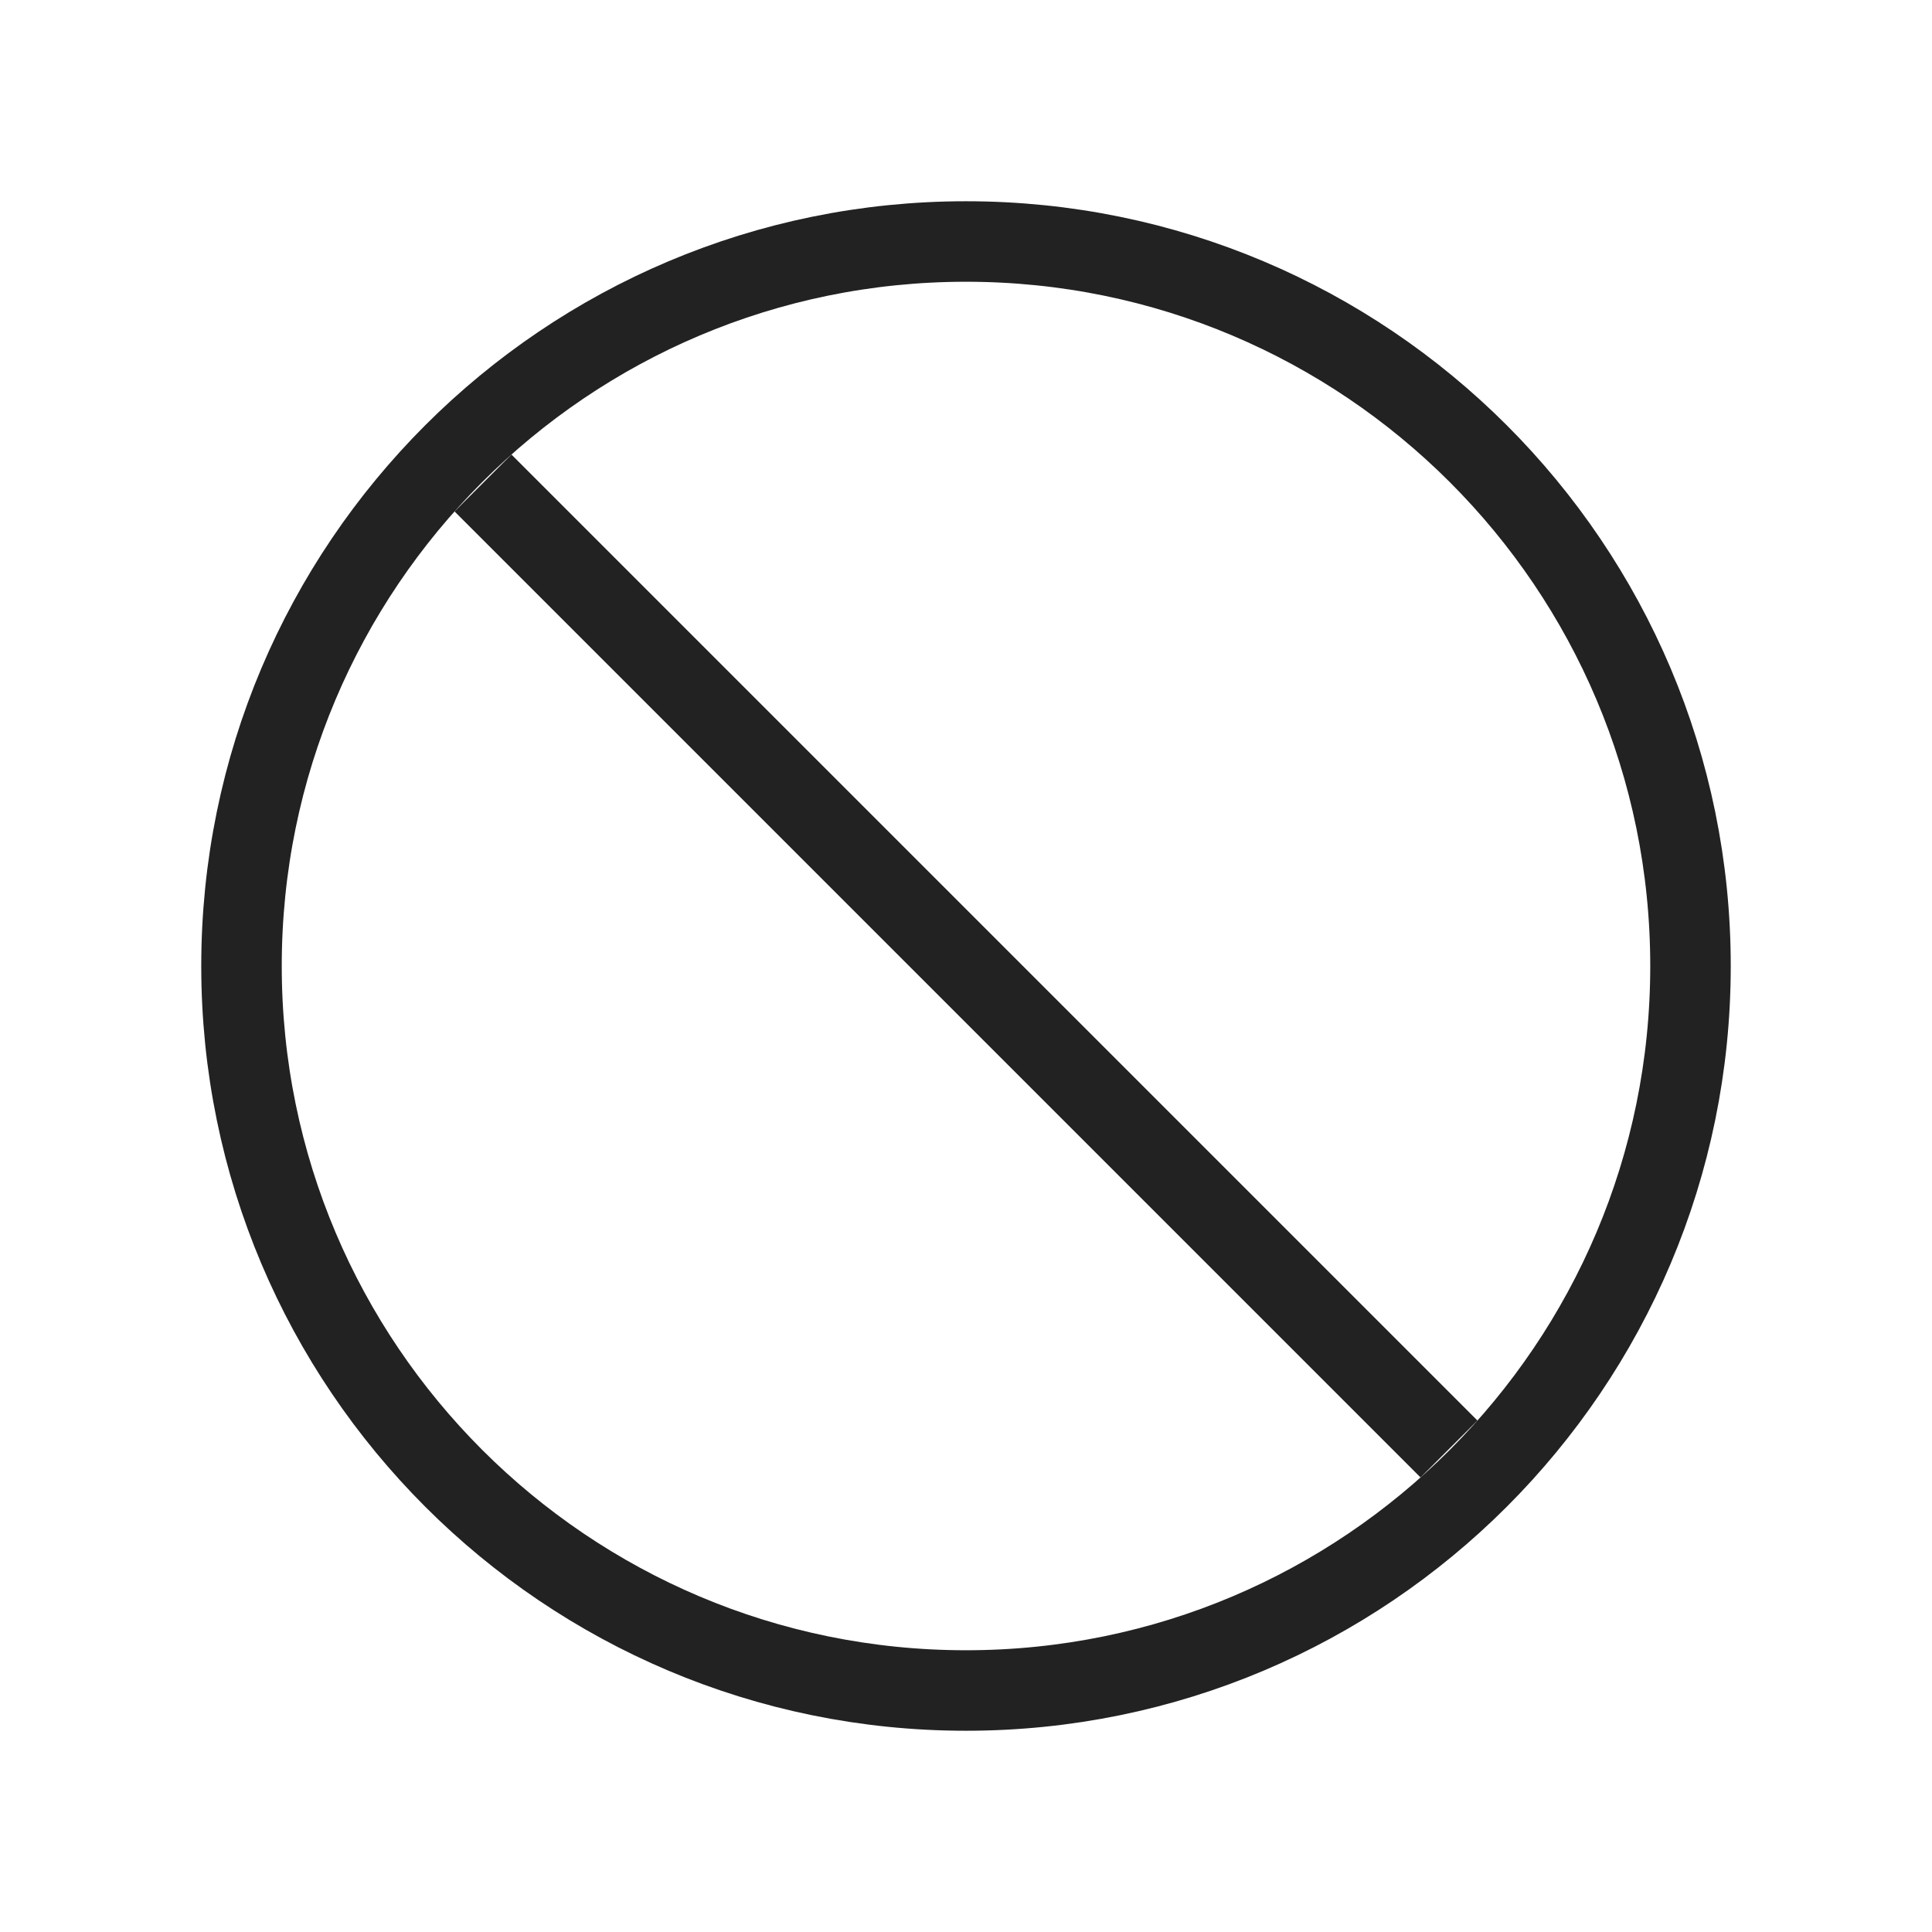
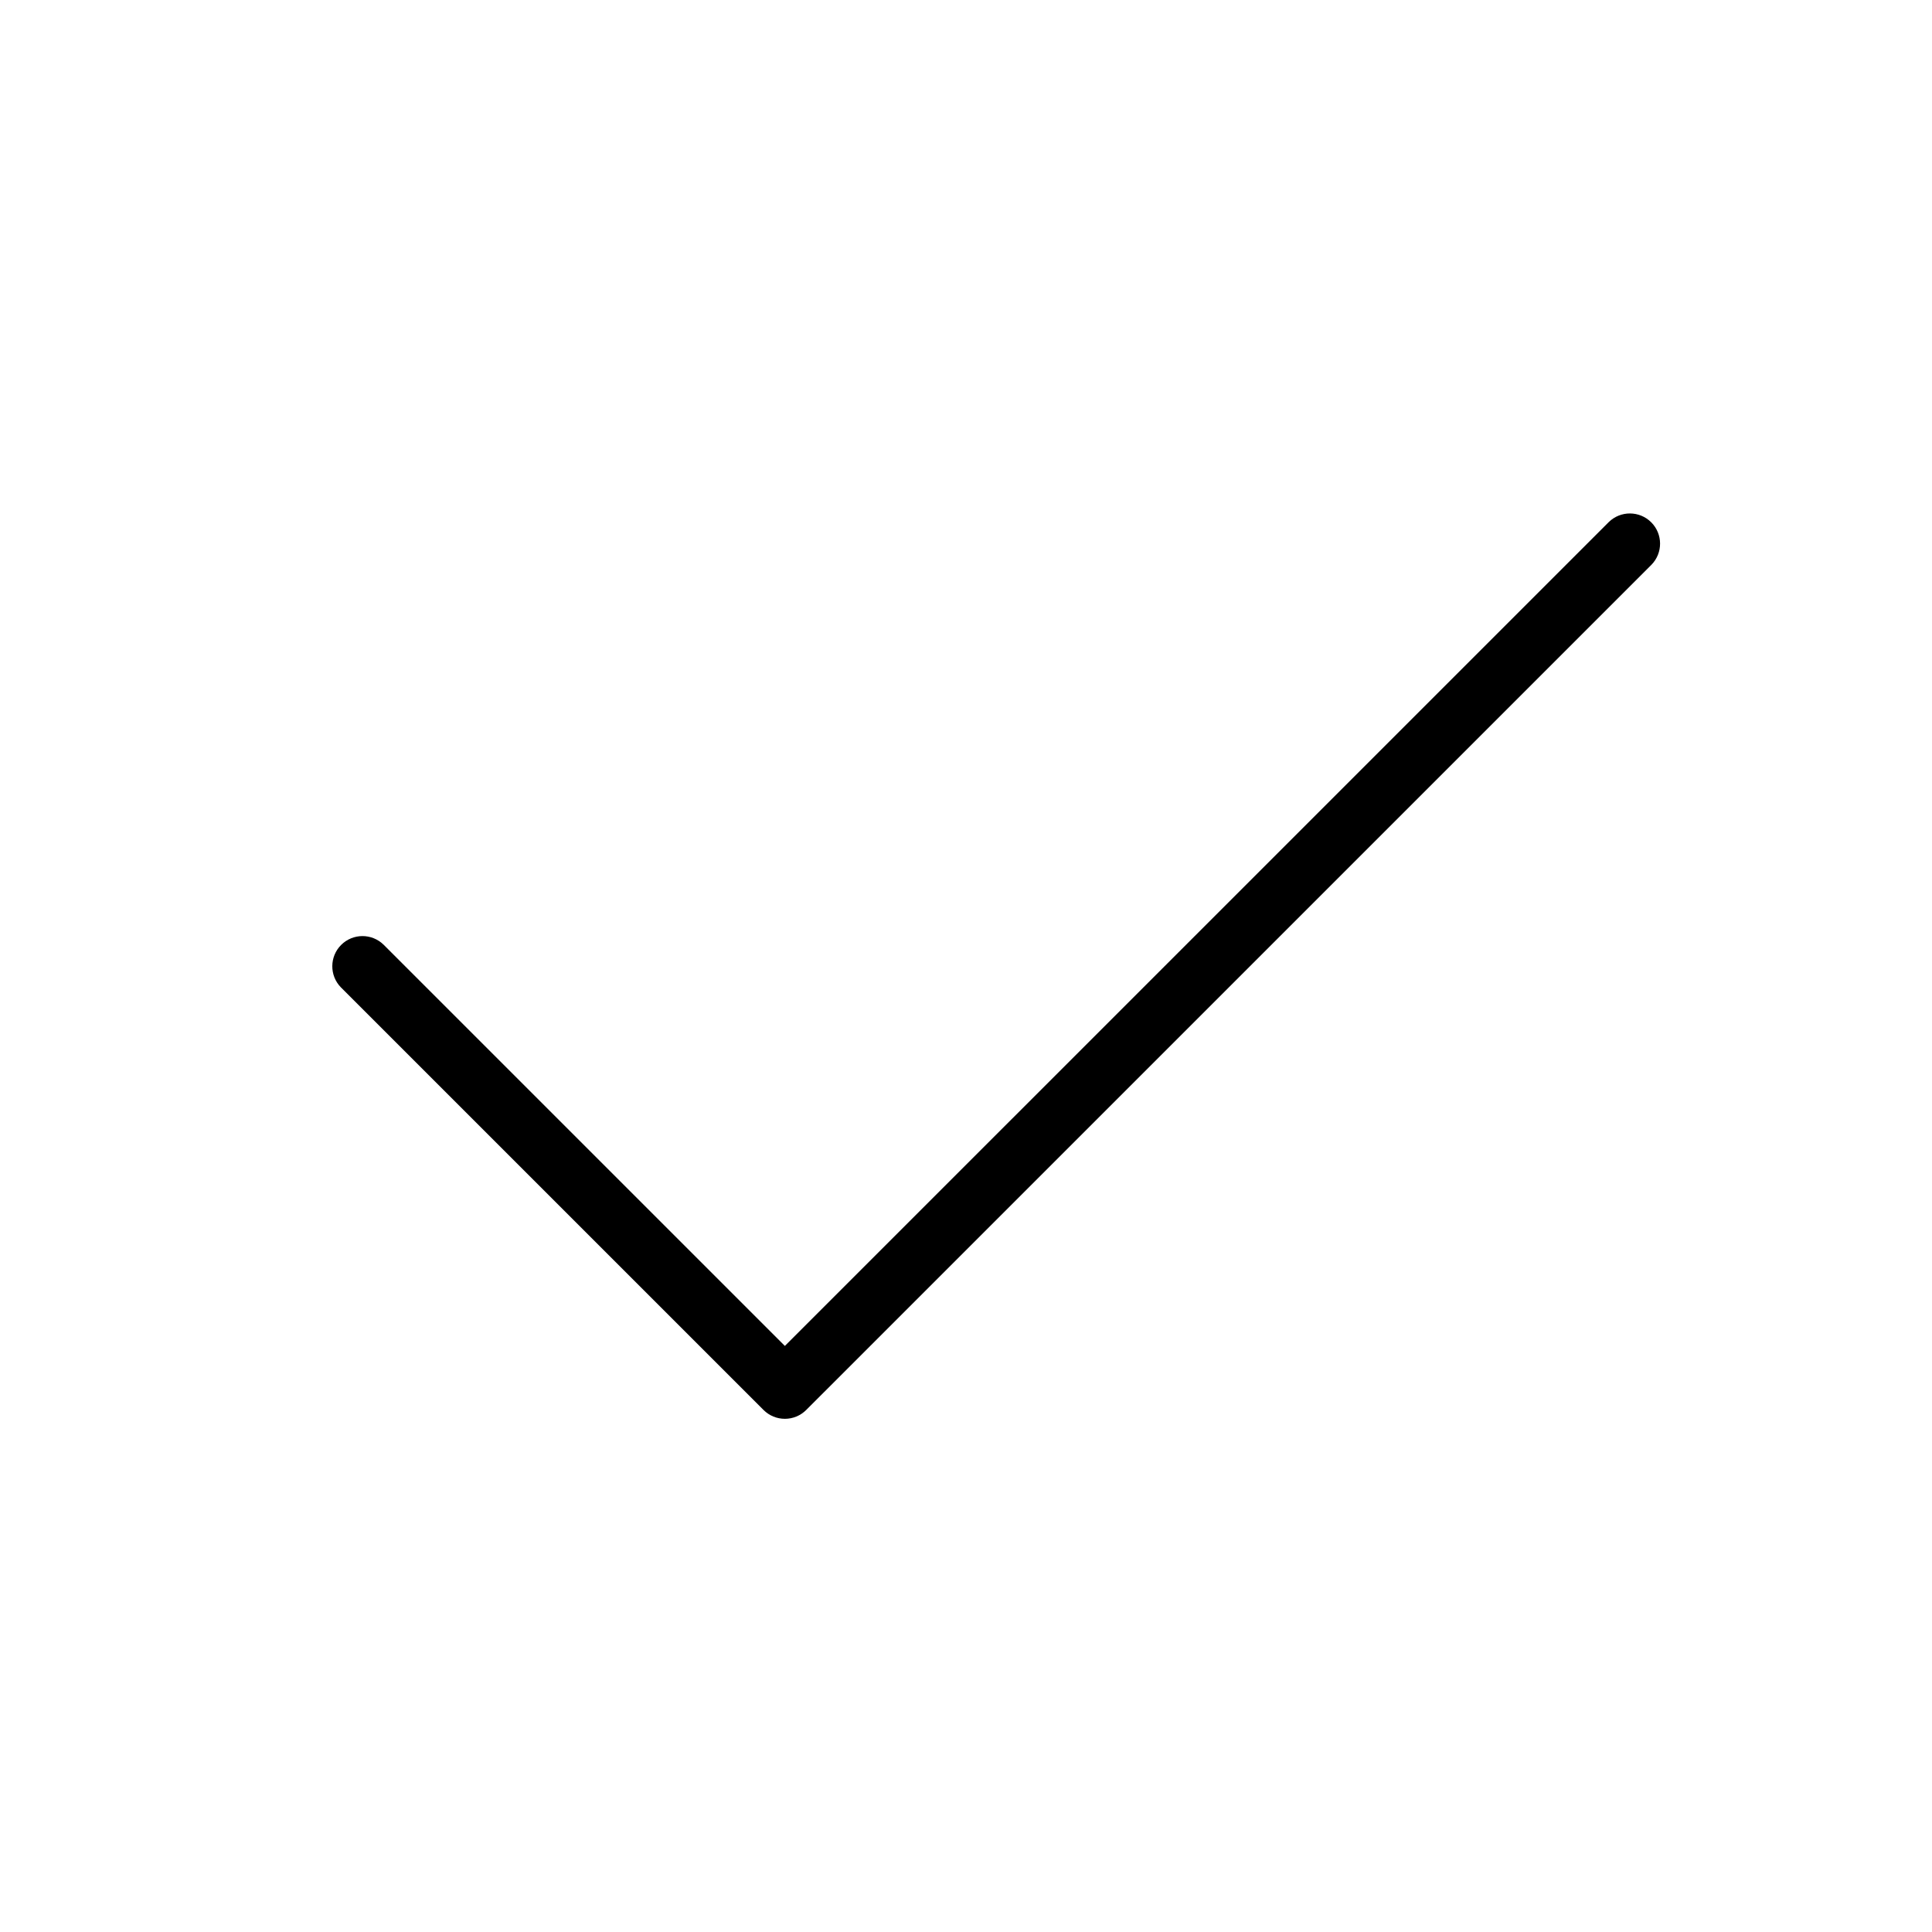
- <svg xmlns="http://www.w3.org/2000/svg" width="800px" height="800px" viewBox="0 0 24 24" fill="none">
-   <circle cx="12" cy="12" r="9" stroke="#222222" />
-   <path d="M18 18L6 6" stroke="#222222" />
+ <svg xmlns="http://www.w3.org/2000/svg" fill="#000000" width="800px" height="800px" viewBox="0 0 256 256" id="Flat">
+   <path d="M104,188a3.989,3.989,0,0,1-2.828-1.171l-56-55.996a4,4,0,0,1,5.656-5.657l53.172,53.167L213.171,69.176a4,4,0,0,1,5.656,5.657l-112,111.996A3.989,3.989,0,0,1,104,188Z" />
</svg>
